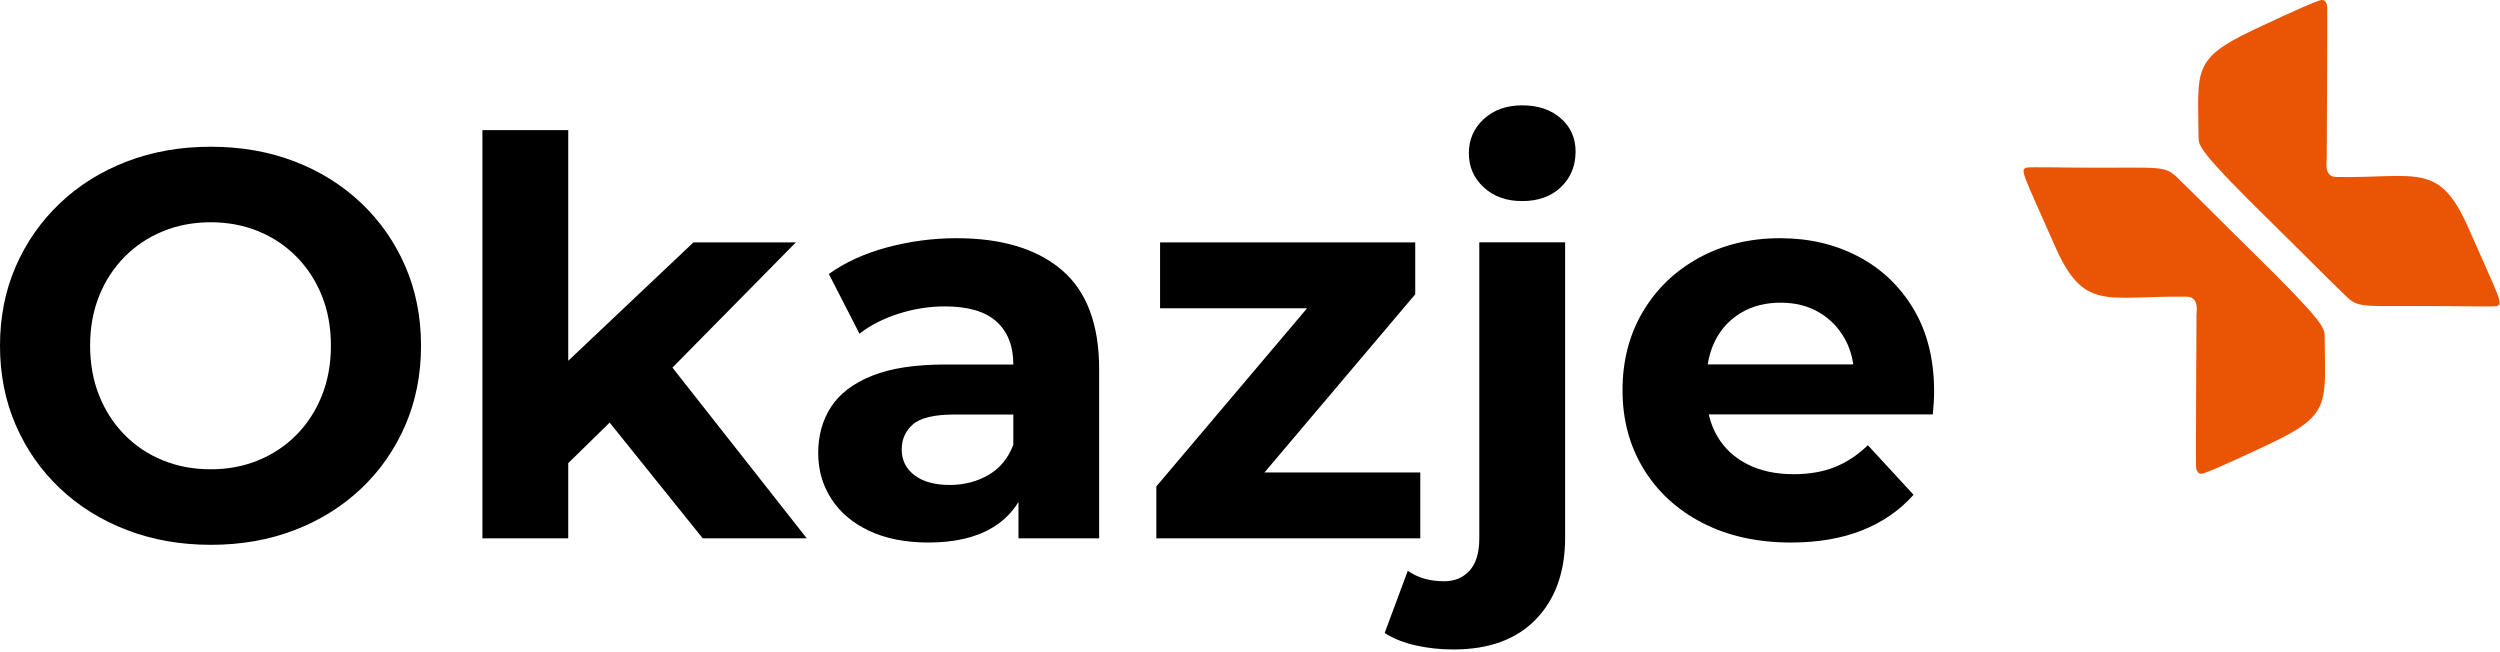
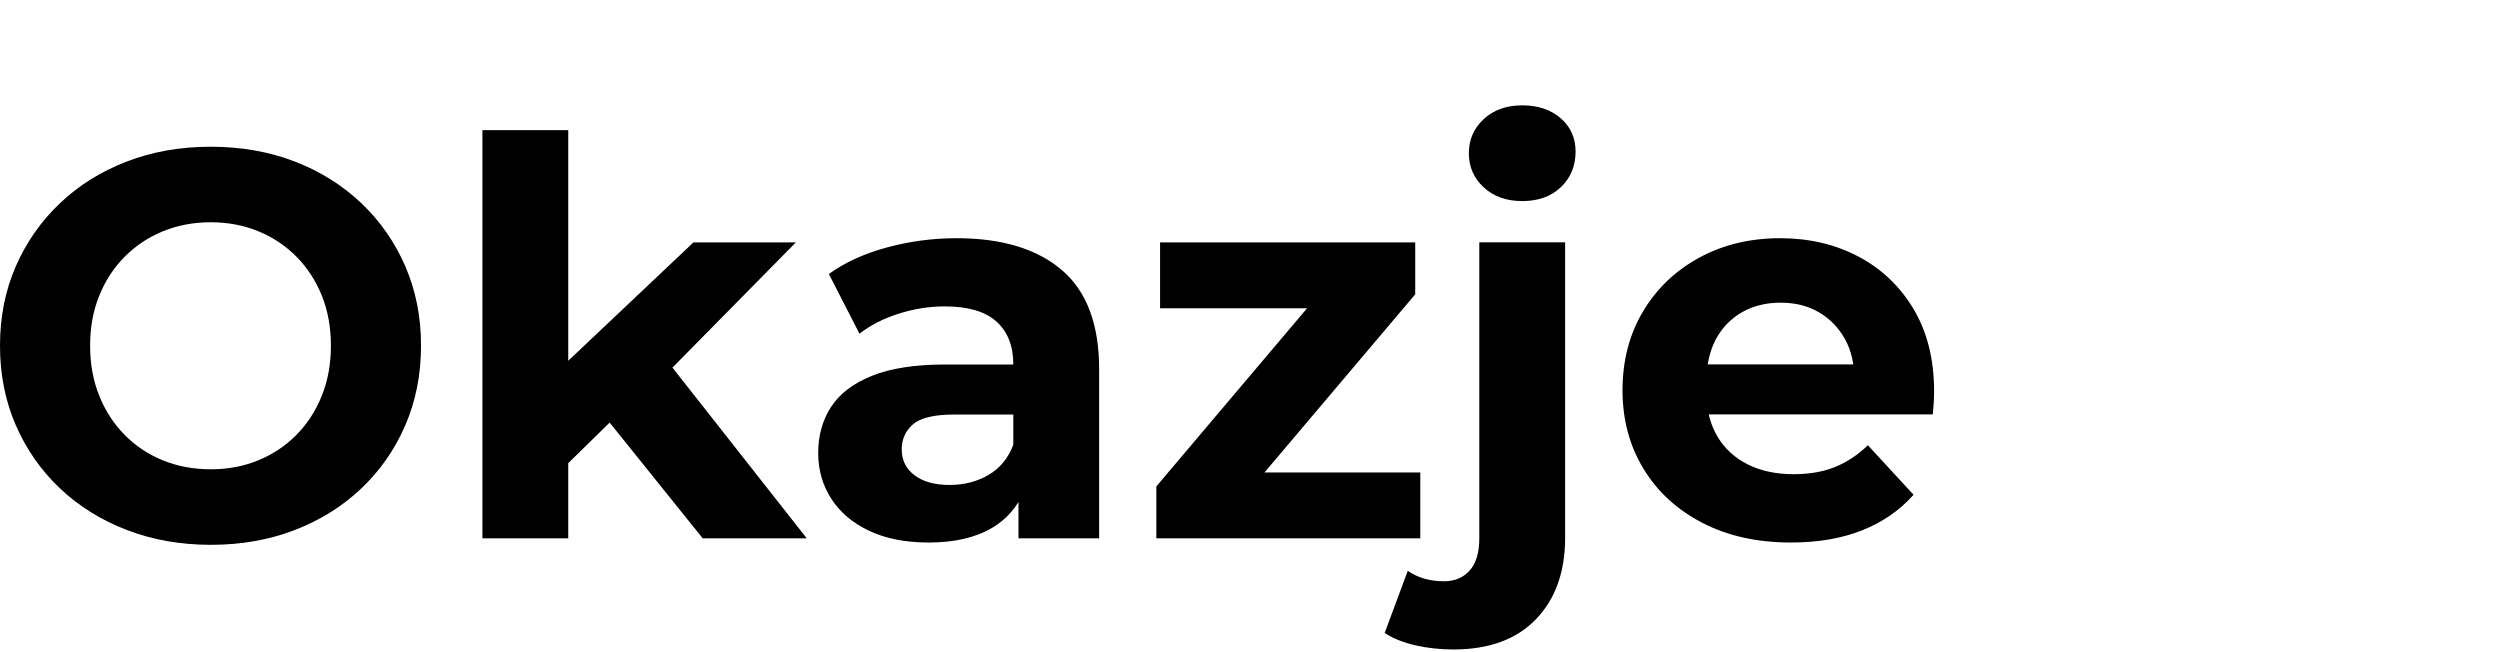
<svg xmlns="http://www.w3.org/2000/svg" width="100%" height="100%" viewBox="0 0 852 222" version="1.1" xml:space="preserve" style="fill-rule:evenodd;clip-rule:evenodd;stroke-linejoin:round;stroke-miterlimit:2;">
-   <path d="M707.081,57.115c29.511,0.228 30.398,-1.018 35.066,3.538c12.649,12.346 12.47,12.412 25.074,24.789c24.997,24.546 25.008,26.267 25.027,29.353c0.14,22.406 2.329,26.432 -17.976,36.104c-1.843,0.878 -18.787,8.95 -23.295,10.405c-2.539,0.82 -2.578,-2.256 -2.582,-2.547c-0.069,-5.441 0.147,-47.186 0.168,-51.289c0.006,-1.244 1.021,-6.287 -3.313,-6.351c-27.583,-0.406 -34.998,5.32 -44.974,-17.353c-10.808,-24.563 -12.029,-25.928 -9.571,-26.664c0.674,-0.202 14.671,-0.002 16.377,0.013Z" style="fill:#ea5505;" />
-   <path d="M834.43,104.328c-29.511,-0.228 -30.398,1.018 -35.066,-3.538c-12.649,-12.346 -12.47,-12.412 -25.074,-24.789c-24.997,-24.546 -25.008,-26.267 -25.027,-29.353c-0.14,-22.406 -2.329,-26.432 17.976,-36.104c1.843,-0.878 18.787,-8.95 23.295,-10.405c2.539,-0.82 2.578,2.256 2.582,2.547c0.069,5.441 -0.147,47.186 -0.168,51.289c-0.006,1.244 -1.021,6.287 3.313,6.351c27.583,0.406 34.998,-5.32 44.974,17.353c10.808,24.563 12.029,25.928 9.571,26.664c-0.674,0.202 -14.671,0.002 -16.377,-0.013Z" style="fill:#ea5505;" />
  <g>
    <path d="M71.859,185.675c-10.332,0 -19.886,-1.688 -28.663,-5.062c-8.776,-3.375 -16.383,-8.119 -22.819,-14.231c-6.437,-6.112 -11.442,-13.29 -15.016,-21.532c-3.574,-8.242 -5.361,-17.257 -5.361,-27.044c0,-9.787 1.787,-18.785 5.361,-26.993c3.574,-8.208 8.584,-15.379 15.029,-21.513c6.445,-6.134 14.042,-10.883 22.79,-14.247c8.748,-3.364 18.287,-5.046 28.617,-5.046c10.373,0 19.912,1.675 28.617,5.026c8.705,3.351 16.272,8.081 22.702,14.19c6.43,6.109 11.432,13.281 15.006,21.516c3.574,8.234 5.361,17.261 5.361,27.079c0,9.818 -1.787,18.858 -5.361,27.119c-3.574,8.261 -8.576,15.44 -15.006,21.539c-6.43,6.099 -13.997,10.823 -22.702,14.174c-8.705,3.351 -18.224,5.026 -28.556,5.026Zm-0.064,-25.743c5.861,0 11.274,-1.02 16.238,-3.059c4.964,-2.039 9.296,-4.931 12.996,-8.675c3.7,-3.744 6.583,-8.187 8.648,-13.329c2.065,-5.142 3.098,-10.83 3.098,-17.064c0,-6.232 -1.028,-11.905 -3.085,-17.017c-2.057,-5.112 -4.937,-9.542 -8.641,-13.291c-3.704,-3.748 -8.039,-6.643 -13.005,-8.685c-4.966,-2.042 -10.38,-3.063 -16.244,-3.063c-5.861,0 -11.285,1.022 -16.271,3.066c-4.986,2.044 -9.338,4.942 -13.055,8.695c-3.717,3.753 -6.607,8.188 -8.67,13.307c-2.063,5.118 -3.095,10.78 -3.095,16.985c0,6.207 1.03,11.881 3.091,17.021c2.061,5.141 4.946,9.596 8.656,13.367c3.71,3.771 8.062,6.67 13.056,8.698c4.994,2.028 10.422,3.042 16.283,3.042Z" style="fill-rule:nonzero;" />
    <path d="M188.53,162.858l0.712,-35.733l47.089,-44.525l34.904,0l-45.293,45.958l-15.076,12.425l-22.336,21.876Zm-24.123,20.607l0,-139.125l29.25,0l0,139.125l-29.25,0Zm75.079,0l-34.008,-42.299l18.258,-22.787l51.214,65.086l-35.464,0Z" style="fill-rule:nonzero;" />
    <path d="M347.094,183.466l0,-19.658l-1.755,-4.424l0,-35.177c0,-6.283 -1.909,-11.152 -5.726,-14.606c-3.817,-3.454 -9.691,-5.181 -17.621,-5.181c-5.305,0 -10.558,0.832 -15.76,2.495c-5.202,1.663 -9.642,3.933 -13.32,6.81l-10.444,-20.355c5.547,-3.977 12.188,-7.002 19.922,-9.078c7.734,-2.075 15.602,-3.113 23.602,-3.113c15.438,0 27.396,3.617 35.877,10.85c8.48,7.233 12.721,18.507 12.721,33.822l0,57.615l-27.495,0Zm-30.647,1.424c-7.846,0 -14.581,-1.325 -20.206,-3.974c-5.625,-2.649 -9.932,-6.286 -12.92,-10.91c-2.988,-4.624 -4.482,-9.835 -4.482,-15.634c0,-5.945 1.461,-11.174 4.383,-15.687c2.922,-4.513 7.569,-8.051 13.941,-10.614c6.372,-2.563 14.682,-3.845 24.93,-3.845l26.692,0l0,17.045l-23.449,0c-6.914,0 -11.647,1.115 -14.2,3.344c-2.553,2.229 -3.829,5.083 -3.829,8.562c0,3.656 1.453,6.586 4.359,8.791c2.906,2.204 6.902,3.306 11.988,3.306c4.912,0 9.322,-1.14 13.23,-3.419c3.908,-2.279 6.727,-5.71 8.455,-10.292l4.418,13.582c-2.076,6.418 -5.928,11.313 -11.556,14.687c-5.628,3.373 -12.879,5.06 -21.754,5.06Z" style="fill-rule:nonzero;" />
    <path d="M394.081,183.466l0,-17.701l59.54,-70.365l5.127,9.653l-63.396,0l0,-22.453l86.959,0l0,17.701l-59.54,70.365l-5.353,-9.653l66.615,0l0,22.453l-89.953,0Z" style="fill-rule:nonzero;" />
    <path d="M495.333,221.341c-4.5,0 -8.813,-0.469 -12.938,-1.406c-4.125,-0.938 -7.625,-2.344 -10.5,-4.219l7.875,-21.188c3.375,2.375 7.5,3.562 12.375,3.562c3.625,0 6.531,-1.219 8.719,-3.656c2.187,-2.438 3.281,-6.094 3.281,-10.969l0,-100.875l29.25,0l0,100.688c0,11.625 -3.312,20.875 -9.938,27.75c-6.625,6.875 -16,10.312 -28.125,10.312Zm23.438,-152.812c-5.375,0 -9.75,-1.562 -13.125,-4.688c-3.375,-3.125 -5.062,-7 -5.062,-11.625c0,-4.625 1.687,-8.5 5.062,-11.625c3.375,-3.125 7.75,-4.688 13.125,-4.688c5.375,0 9.75,1.469 13.125,4.406c3.375,2.938 5.062,6.719 5.062,11.344c0,4.875 -1.656,8.906 -4.969,12.094c-3.312,3.188 -7.719,4.781 -13.219,4.781Z" style="fill-rule:nonzero;" />
    <path d="M610.377,184.89c-11.52,0 -21.596,-2.237 -30.229,-6.712c-8.633,-4.475 -15.323,-10.63 -20.071,-18.466c-4.748,-7.836 -7.122,-16.741 -7.122,-26.716c0,-10.074 2.324,-19.017 6.971,-26.827c4.647,-7.811 11.038,-13.928 19.172,-18.353c8.134,-4.425 17.324,-6.637 27.57,-6.637c9.898,0 18.808,2.094 26.729,6.283c7.921,4.188 14.192,10.183 18.814,17.982c4.622,7.8 6.933,17.134 6.933,28.003c0,1.123 -0.043,2.402 -0.13,3.838c-0.087,1.436 -0.193,2.753 -0.318,3.952l-81.993,0l0,-17.045l66.507,0l-11.3,5.098c0.076,-5.207 -0.963,-9.763 -3.117,-13.668c-2.154,-3.905 -5.104,-6.96 -8.848,-9.164c-3.744,-2.204 -8.121,-3.306 -13.131,-3.306c-5.008,0 -9.415,1.102 -13.222,3.306c-3.807,2.204 -6.756,5.278 -8.848,9.221c-2.092,3.943 -3.138,8.594 -3.138,13.951l0,4.564c0,5.508 1.214,10.333 3.643,14.476c2.429,4.143 5.872,7.334 10.329,9.576c4.457,2.241 9.677,3.362 15.659,3.362c5.354,0 10.052,-0.813 14.095,-2.44c4.043,-1.627 7.79,-4.105 11.241,-7.436l15.562,16.884c-4.699,5.299 -10.535,9.336 -17.508,12.111c-6.973,2.775 -15.057,4.163 -24.252,4.163Z" style="fill-rule:nonzero;" />
  </g>
</svg>
